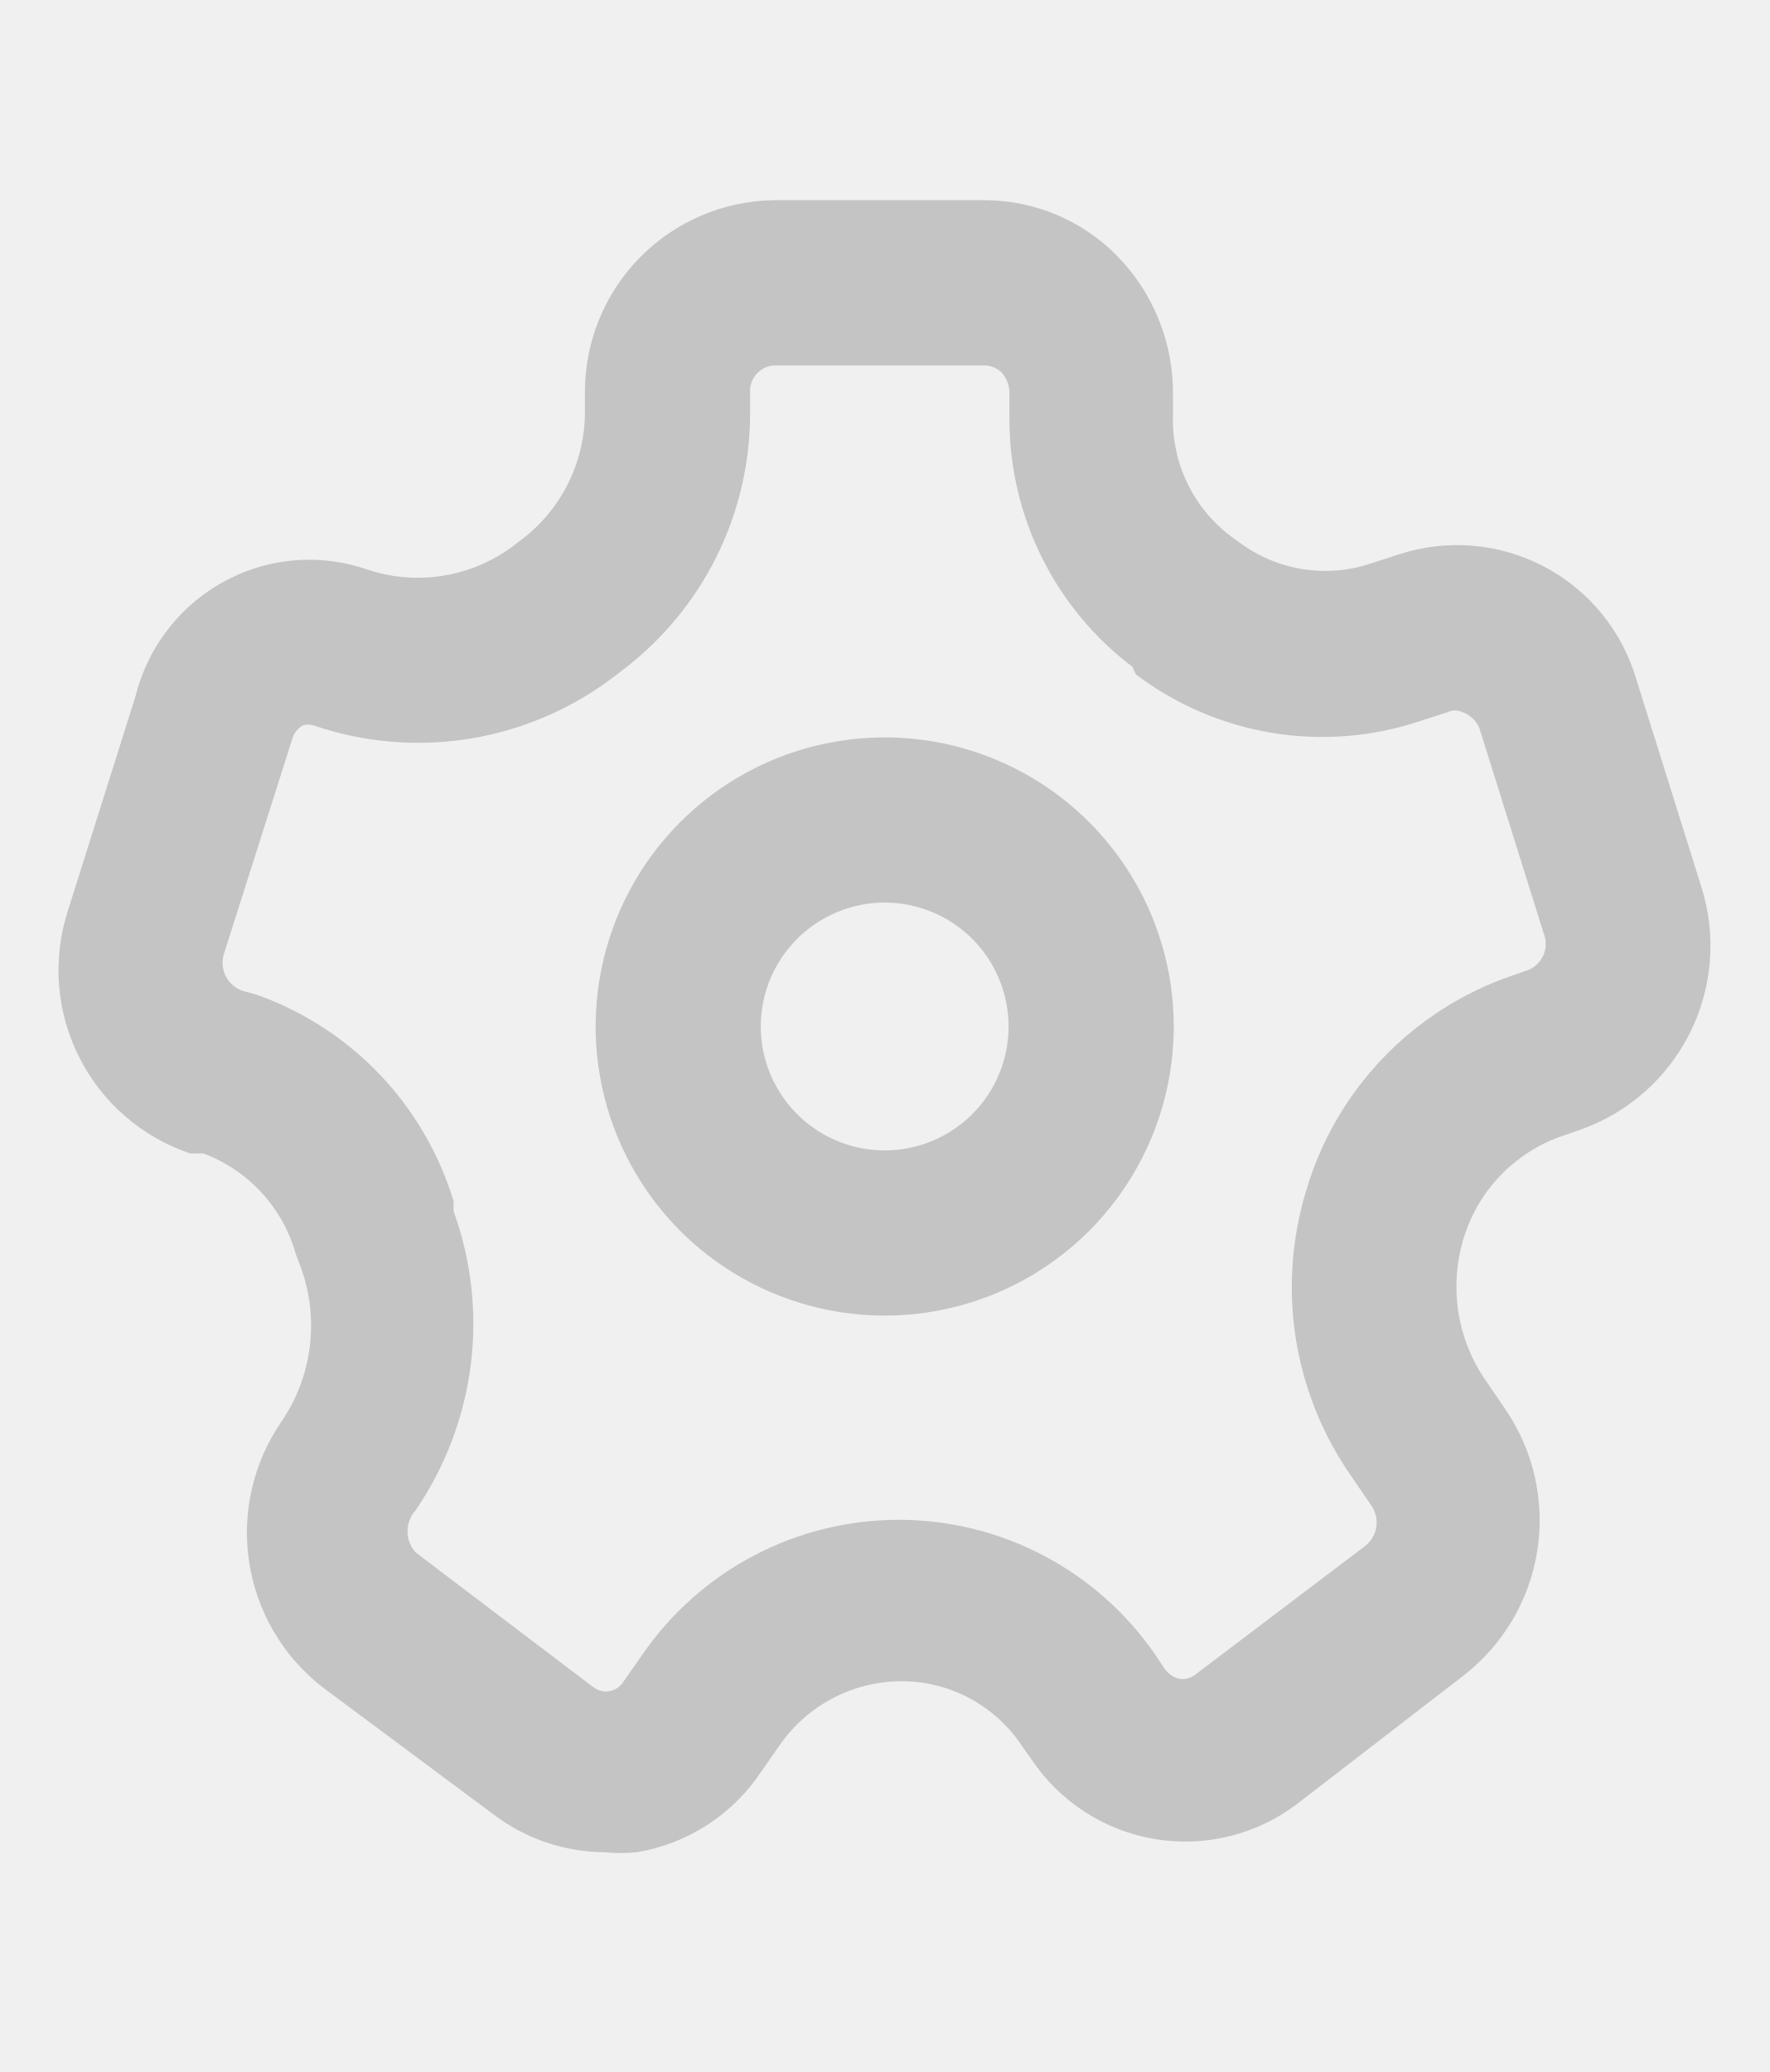
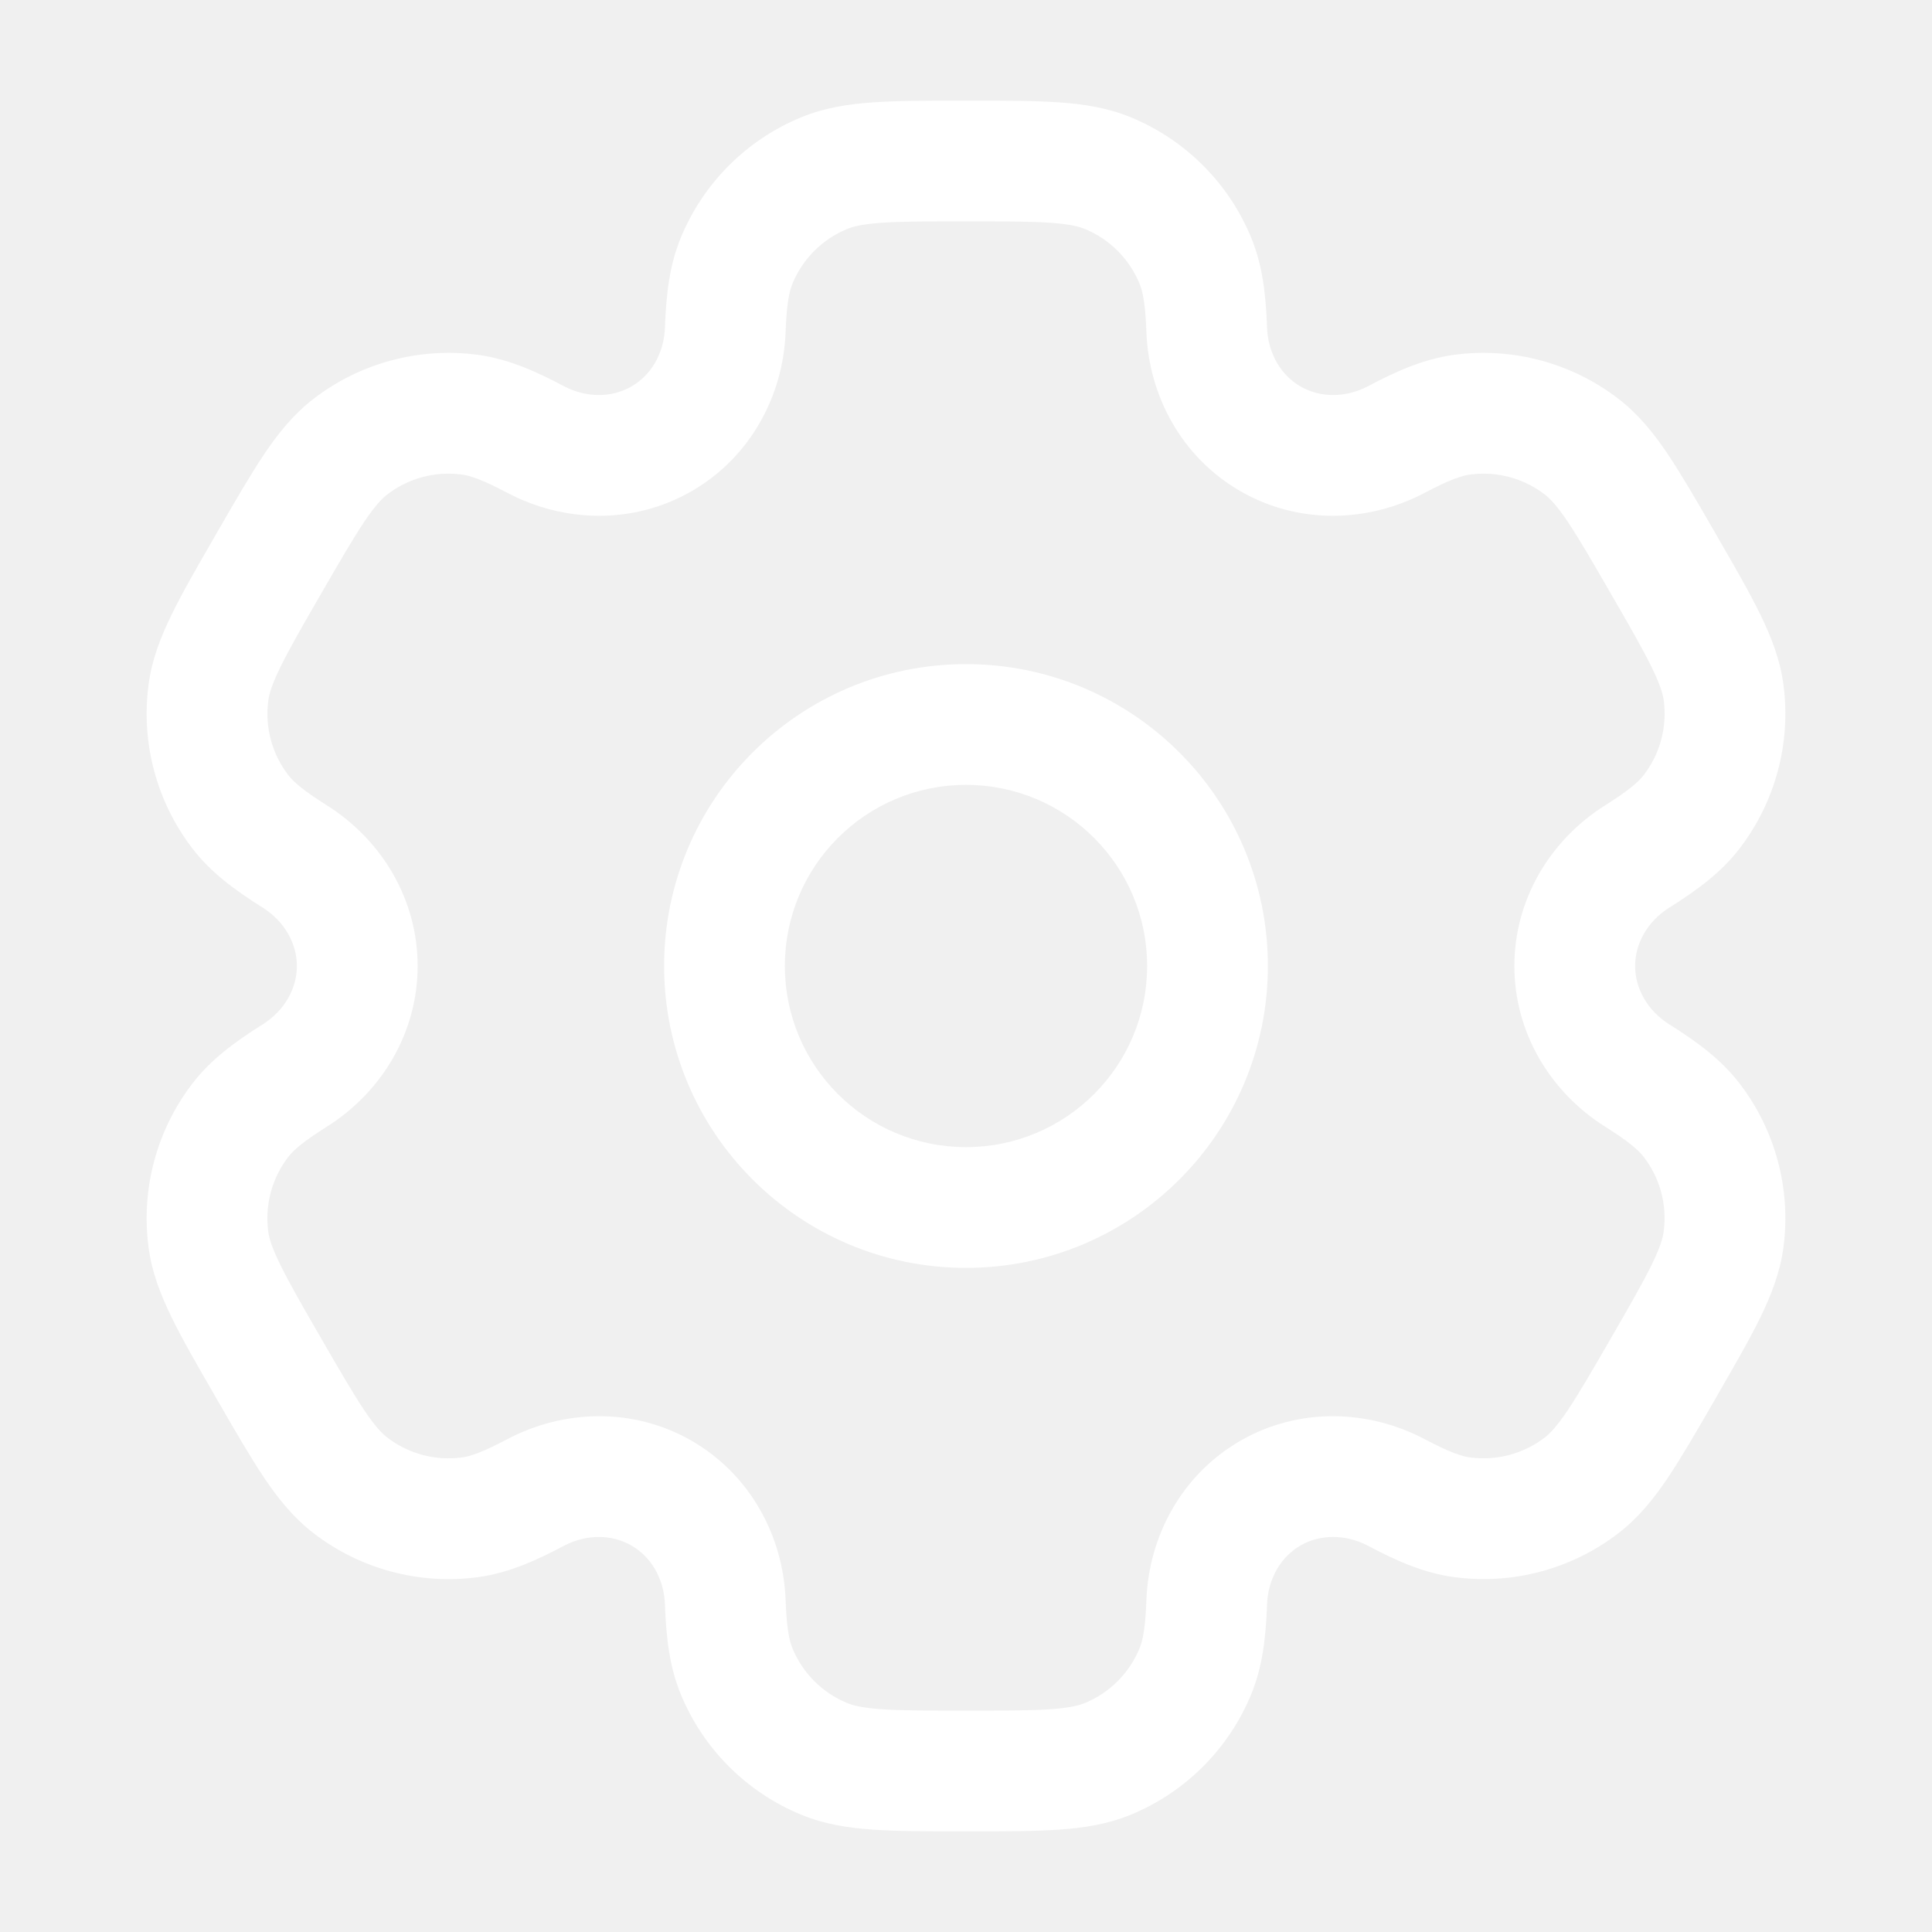
- <svg xmlns="http://www.w3.org/2000/svg" width="41" height="48" viewBox="0 0 41 48" fill="none">
-   <path d="M14.012 42.909C13.079 42.904 12.172 42.595 11.429 42.029L7.468 39.082C6.554 38.369 5.947 37.334 5.773 36.188C5.598 35.042 5.869 33.873 6.53 32.92C6.88 32.404 7.102 31.812 7.178 31.194C7.255 30.575 7.184 29.947 6.97 29.361L6.855 29.055C6.707 28.525 6.435 28.037 6.063 27.631C5.691 27.226 5.228 26.914 4.712 26.72H4.406C3.288 26.345 2.364 25.543 1.834 24.49C1.303 23.436 1.21 22.216 1.574 21.095L3.143 16.119C3.288 15.543 3.553 15.004 3.923 14.539C4.293 14.073 4.758 13.692 5.286 13.421C5.779 13.167 6.318 13.016 6.87 12.977C7.423 12.937 7.978 13.01 8.501 13.191C9.071 13.383 9.679 13.433 10.273 13.336C10.867 13.239 11.428 12.999 11.907 12.636L12.156 12.445C12.59 12.099 12.941 11.659 13.183 11.159C13.425 10.659 13.551 10.111 13.553 9.556V9.096C13.548 7.925 14.005 6.8 14.826 5.965C15.647 5.13 16.764 4.653 17.935 4.638H22.815C23.384 4.639 23.948 4.753 24.474 4.973C24.999 5.193 25.476 5.515 25.876 5.92C26.719 6.777 27.187 7.933 27.178 9.135V9.67C27.168 10.198 27.282 10.721 27.512 11.196C27.741 11.671 28.079 12.086 28.498 12.407L28.709 12.56C29.138 12.882 29.639 13.095 30.169 13.182C30.699 13.269 31.241 13.226 31.751 13.057L32.402 12.847C32.953 12.664 33.535 12.594 34.114 12.642C34.693 12.689 35.256 12.852 35.771 13.122C36.285 13.392 36.74 13.762 37.108 14.211C37.476 14.66 37.75 15.179 37.913 15.736L39.425 20.559C39.774 21.673 39.679 22.88 39.158 23.925C38.637 24.971 37.731 25.774 36.631 26.166L36.248 26.299C35.685 26.484 35.176 26.803 34.766 27.231C34.355 27.658 34.056 28.179 33.894 28.749C33.742 29.279 33.706 29.835 33.788 30.38C33.871 30.925 34.07 31.445 34.373 31.906L34.87 32.633C35.53 33.591 35.798 34.765 35.621 35.914C35.443 37.063 34.832 38.101 33.913 38.814L30.067 41.78C29.602 42.136 29.07 42.392 28.503 42.534C27.935 42.676 27.344 42.7 26.767 42.605C26.19 42.51 25.638 42.298 25.146 41.981C24.654 41.665 24.232 41.252 23.905 40.766L23.676 40.441C23.362 39.97 22.935 39.586 22.433 39.325C21.931 39.064 21.371 38.934 20.805 38.948C20.266 38.962 19.737 39.103 19.262 39.359C18.786 39.615 18.378 39.979 18.069 40.422L17.629 41.053C17.302 41.542 16.88 41.959 16.386 42.278C15.892 42.597 15.338 42.812 14.758 42.909C14.51 42.934 14.26 42.934 14.012 42.909ZM5.956 23.046C7.037 23.432 8.012 24.065 8.803 24.896C9.594 25.727 10.179 26.732 10.51 27.83V28.06C10.924 29.202 11.059 30.425 10.906 31.63C10.753 32.834 10.316 33.985 9.63 34.987C9.509 35.121 9.442 35.295 9.442 35.475C9.442 35.655 9.509 35.829 9.63 35.963L13.744 39.082C13.798 39.124 13.86 39.154 13.926 39.171C13.993 39.187 14.062 39.189 14.129 39.176C14.196 39.163 14.259 39.136 14.315 39.097C14.371 39.058 14.418 39.007 14.452 38.948L14.893 38.317C15.556 37.358 16.443 36.574 17.476 36.032C18.509 35.491 19.658 35.208 20.825 35.208C21.991 35.208 23.14 35.491 24.173 36.032C25.206 36.574 26.093 37.358 26.757 38.317L26.986 38.661C27.069 38.778 27.191 38.86 27.331 38.891C27.395 38.9 27.46 38.897 27.522 38.88C27.585 38.864 27.643 38.835 27.694 38.795L31.636 35.81C31.774 35.7 31.865 35.542 31.89 35.368C31.915 35.193 31.872 35.016 31.77 34.872L31.273 34.145C30.625 33.2 30.197 32.121 30.021 30.988C29.846 29.855 29.927 28.698 30.259 27.601C30.595 26.448 31.203 25.392 32.032 24.523C32.861 23.654 33.887 22.996 35.023 22.606L35.406 22.472C35.566 22.408 35.693 22.284 35.761 22.126C35.83 21.968 35.833 21.79 35.77 21.63L34.277 16.866C34.241 16.782 34.189 16.707 34.123 16.644C34.057 16.582 33.979 16.533 33.894 16.502C33.838 16.473 33.776 16.458 33.713 16.458C33.649 16.458 33.587 16.473 33.531 16.502L32.88 16.712C31.78 17.076 30.607 17.166 29.464 16.976C28.321 16.786 27.241 16.321 26.317 15.622L26.24 15.449C25.353 14.778 24.634 13.91 24.14 12.914C23.645 11.918 23.388 10.821 23.389 9.709V9.115C23.392 8.931 23.324 8.753 23.197 8.618C23.087 8.518 22.944 8.464 22.796 8.465H17.935C17.857 8.47 17.781 8.49 17.711 8.524C17.641 8.559 17.578 8.607 17.526 8.665C17.475 8.724 17.435 8.792 17.41 8.866C17.385 8.94 17.375 9.018 17.38 9.096V9.575C17.38 10.717 17.118 11.845 16.614 12.87C16.11 13.895 15.377 14.79 14.472 15.488L14.223 15.679C13.246 16.422 12.102 16.914 10.891 17.111C9.679 17.308 8.438 17.204 7.276 16.808C7.19 16.779 7.095 16.779 7.009 16.808C6.901 16.874 6.819 16.975 6.779 17.095L5.191 22.09C5.135 22.26 5.148 22.445 5.227 22.605C5.305 22.766 5.443 22.89 5.612 22.951L5.956 23.046Z" fill="#C4C4C4" />
-   <path d="M20.498 30.477C19.174 30.477 17.879 30.084 16.777 29.349C15.676 28.613 14.818 27.567 14.311 26.343C13.804 25.119 13.671 23.772 13.93 22.473C14.188 21.174 14.826 19.981 15.762 19.044C16.699 18.107 17.892 17.469 19.192 17.211C20.491 16.953 21.837 17.085 23.061 17.592C24.285 18.099 25.331 18.957 26.067 20.059C26.803 21.16 27.196 22.455 27.196 23.78C27.196 25.556 26.49 27.26 25.234 28.516C23.978 29.772 22.275 30.477 20.498 30.477ZM20.498 20.909C19.931 20.909 19.376 21.078 18.904 21.393C18.432 21.709 18.064 22.157 17.846 22.681C17.629 23.206 17.572 23.783 17.683 24.34C17.794 24.897 18.067 25.408 18.469 25.809C18.87 26.211 19.381 26.484 19.938 26.595C20.495 26.706 21.072 26.649 21.597 26.432C22.121 26.214 22.57 25.846 22.885 25.375C23.2 24.902 23.369 24.348 23.369 23.78C23.369 23.018 23.066 22.288 22.528 21.75C21.99 21.212 21.26 20.909 20.498 20.909Z" fill="#C4C4C4" />
+ <svg xmlns="http://www.w3.org/2000/svg" width="800px" height="800px" viewBox="0 0 24 24" fill="none">
+   <g id="SVGRepo_bgCarrier" stroke-width="0" />
+   <g id="SVGRepo_tracerCarrier" stroke-linecap="round" stroke-linejoin="round" />
+   <g id="SVGRepo_iconCarrier">
+     <path fill-rule="evenodd" clip-rule="evenodd" d="M12 8.25C9.929 8.25 8.25 9.929 8.25 12C8.25 14.071 9.929 15.75 12 15.75C14.071 15.75 15.75 14.071 15.75 12C15.75 9.929 14.071 8.25 12 8.25ZM9.75 12C9.75 10.757 10.757 9.75 12 9.75C13.243 9.75 14.25 10.757 14.25 12C14.25 13.243 13.243 14.25 12 14.25C10.757 14.25 9.75 13.243 9.75 12Z" fill="#FFFFFF" />
+     <path fill-rule="evenodd" clip-rule="evenodd" d="M11.975 1.25C11.53 1.25 11.159 1.25 10.855 1.271C10.537 1.292 10.238 1.339 9.948 1.459C9.274 1.738 8.738 2.274 8.459 2.948C8.314 3.298 8.275 3.668 8.26 4.07C8.248 4.393 8.085 4.663 7.844 4.801C7.603 4.94 7.288 4.947 7.003 4.796C6.647 4.608 6.307 4.457 5.931 4.407C5.208 4.312 4.476 4.508 3.898 4.952C3.648 5.144 3.458 5.38 3.281 5.643C3.111 5.897 2.925 6.218 2.703 6.603L2.678 6.647C2.455 7.032 2.27 7.353 2.136 7.627C1.996 7.913 1.886 8.195 1.845 8.507C1.75 9.23 1.946 9.961 2.39 10.54C2.621 10.841 2.922 11.06 3.262 11.274C3.536 11.446 3.688 11.722 3.688 12C3.688 12.278 3.536 12.554 3.262 12.726C2.922 12.94 2.621 13.159 2.39 13.46C1.946 14.039 1.75 14.77 1.845 15.493C1.886 15.805 1.996 16.087 2.136 16.373C2.27 16.647 2.455 16.968 2.678 17.353L2.703 17.397C2.925 17.782 3.111 18.103 3.281 18.357C3.458 18.62 3.648 18.856 3.898 19.048C4.476 19.492 5.208 19.688 5.931 19.593C6.307 19.543 6.647 19.392 7.003 19.204C7.288 19.053 7.603 19.06 7.844 19.199C8.085 19.337 8.248 19.607 8.26 19.93C8.275 20.332 8.314 20.702 8.459 21.052C8.738 21.726 9.274 22.262 9.948 22.541C10.238 22.661 10.537 22.708 10.855 22.729C11.159 22.75 11.53 22.75 11.975 22.75H12.025C12.47 22.75 12.841 22.75 13.145 22.729C13.463 22.708 13.762 22.661 14.052 22.541C14.726 22.262 15.262 21.726 15.541 21.052C15.686 20.702 15.725 20.332 15.74 19.93C15.752 19.607 15.915 19.337 16.156 19.198C16.397 19.06 16.712 19.053 16.997 19.204C17.353 19.392 17.693 19.543 18.069 19.592C18.792 19.688 19.524 19.492 20.102 19.048C20.352 18.856 20.542 18.62 20.719 18.357C20.889 18.103 21.075 17.782 21.297 17.397L21.322 17.353C21.544 16.968 21.73 16.647 21.864 16.373C22.004 16.087 22.113 15.805 22.155 15.493C22.25 14.77 22.054 14.038 21.61 13.46C21.379 13.159 21.078 12.94 20.738 12.726C20.464 12.554 20.312 12.278 20.312 12C20.312 11.722 20.464 11.446 20.738 11.274C21.078 11.06 21.379 10.841 21.61 10.54C22.054 9.961 22.25 9.23 22.155 8.507C22.114 8.195 22.004 7.913 21.864 7.627C21.73 7.353 21.545 7.032 21.322 6.647L21.297 6.603C21.075 6.218 20.889 5.897 20.719 5.643C20.542 5.38 20.352 5.144 20.102 4.952C19.524 4.508 18.792 4.312 18.069 4.407C17.693 4.457 17.353 4.608 16.997 4.796C16.712 4.947 16.397 4.94 16.156 4.801C15.915 4.663 15.752 4.393 15.74 4.07C15.725 3.668 15.686 3.298 15.541 2.948C15.262 2.274 14.726 1.738 14.052 1.459C13.762 1.339 13.463 1.292 13.145 1.271C12.841 1.25 12.47 1.25 12.025 1.25H11.975ZM10.522 2.845C10.599 2.813 10.716 2.784 10.957 2.767C11.204 2.75 11.524 2.75 12 2.75C12.476 2.75 12.796 2.75 13.043 2.767C13.284 2.784 13.401 2.813 13.478 2.845C13.785 2.972 14.028 3.215 14.155 3.522C14.195 3.618 14.228 3.769 14.241 4.126C14.271 4.918 14.68 5.681 15.406 6.1C16.132 6.52 16.997 6.492 17.698 6.122C18.014 5.955 18.161 5.908 18.265 5.895C18.594 5.851 18.926 5.94 19.189 6.142C19.255 6.193 19.34 6.28 19.474 6.48C19.613 6.686 19.773 6.963 20.011 7.375C20.249 7.787 20.408 8.064 20.517 8.287C20.623 8.504 20.657 8.62 20.668 8.703C20.711 9.032 20.622 9.364 20.42 9.627C20.356 9.71 20.242 9.814 19.94 10.004C19.268 10.426 18.812 11.162 18.812 12C18.812 12.838 19.268 13.574 19.94 13.996C20.242 14.186 20.356 14.29 20.42 14.373C20.622 14.636 20.711 14.968 20.667 15.297C20.657 15.38 20.623 15.496 20.517 15.713C20.408 15.935 20.249 16.212 20.011 16.625C19.773 17.037 19.612 17.314 19.474 17.52C19.339 17.72 19.255 17.807 19.189 17.858C18.926 18.059 18.594 18.148 18.265 18.105C18.161 18.092 18.014 18.045 17.698 17.878C16.997 17.508 16.132 17.48 15.406 17.899C14.68 18.319 14.271 19.082 14.241 19.874C14.228 20.231 14.195 20.382 14.155 20.478C14.028 20.785 13.785 21.028 13.478 21.155C13.401 21.187 13.284 21.216 13.043 21.233C12.796 21.25 12.476 21.25 12 21.25C11.524 21.25 11.204 21.25 10.957 21.233C10.716 21.216 10.599 21.187 10.522 21.155C10.215 21.028 9.972 20.785 9.845 20.478C9.805 20.382 9.772 20.231 9.759 19.874C9.729 19.082 9.32 18.319 8.594 17.899C7.868 17.48 7.003 17.508 6.302 17.878C5.986 18.045 5.839 18.092 5.735 18.105C5.406 18.149 5.074 18.059 4.811 17.858C4.745 17.807 4.66 17.72 4.526 17.52C4.388 17.314 4.227 17.037 3.989 16.625C3.751 16.213 3.592 15.936 3.483 15.713C3.376 15.496 3.343 15.38 3.332 15.297C3.289 14.968 3.378 14.636 3.58 14.373C3.644 14.29 3.758 14.186 4.06 13.996C4.732 13.574 5.188 12.838 5.188 12C5.188 11.162 4.732 10.426 4.06 10.004C3.758 9.814 3.644 9.71 3.58 9.627C3.378 9.364 3.289 9.031 3.333 8.703C3.343 8.62 3.377 8.504 3.483 8.287C3.592 8.064 3.751 7.787 3.989 7.375C4.227 6.963 4.388 6.686 4.526 6.48C4.661 6.28 4.745 6.193 4.811 6.142C5.074 5.94 5.406 5.851 5.735 5.895C5.839 5.908 5.986 5.955 6.302 6.122C7.003 6.492 7.868 6.52 8.594 6.1C9.32 5.681 9.729 4.918 9.759 4.126C9.772 3.769 9.805 3.618 9.845 3.522C9.972 3.215 10.215 2.972 10.522 2.845Z" fill="#FFFFFF" />
+   </g>
</svg>
